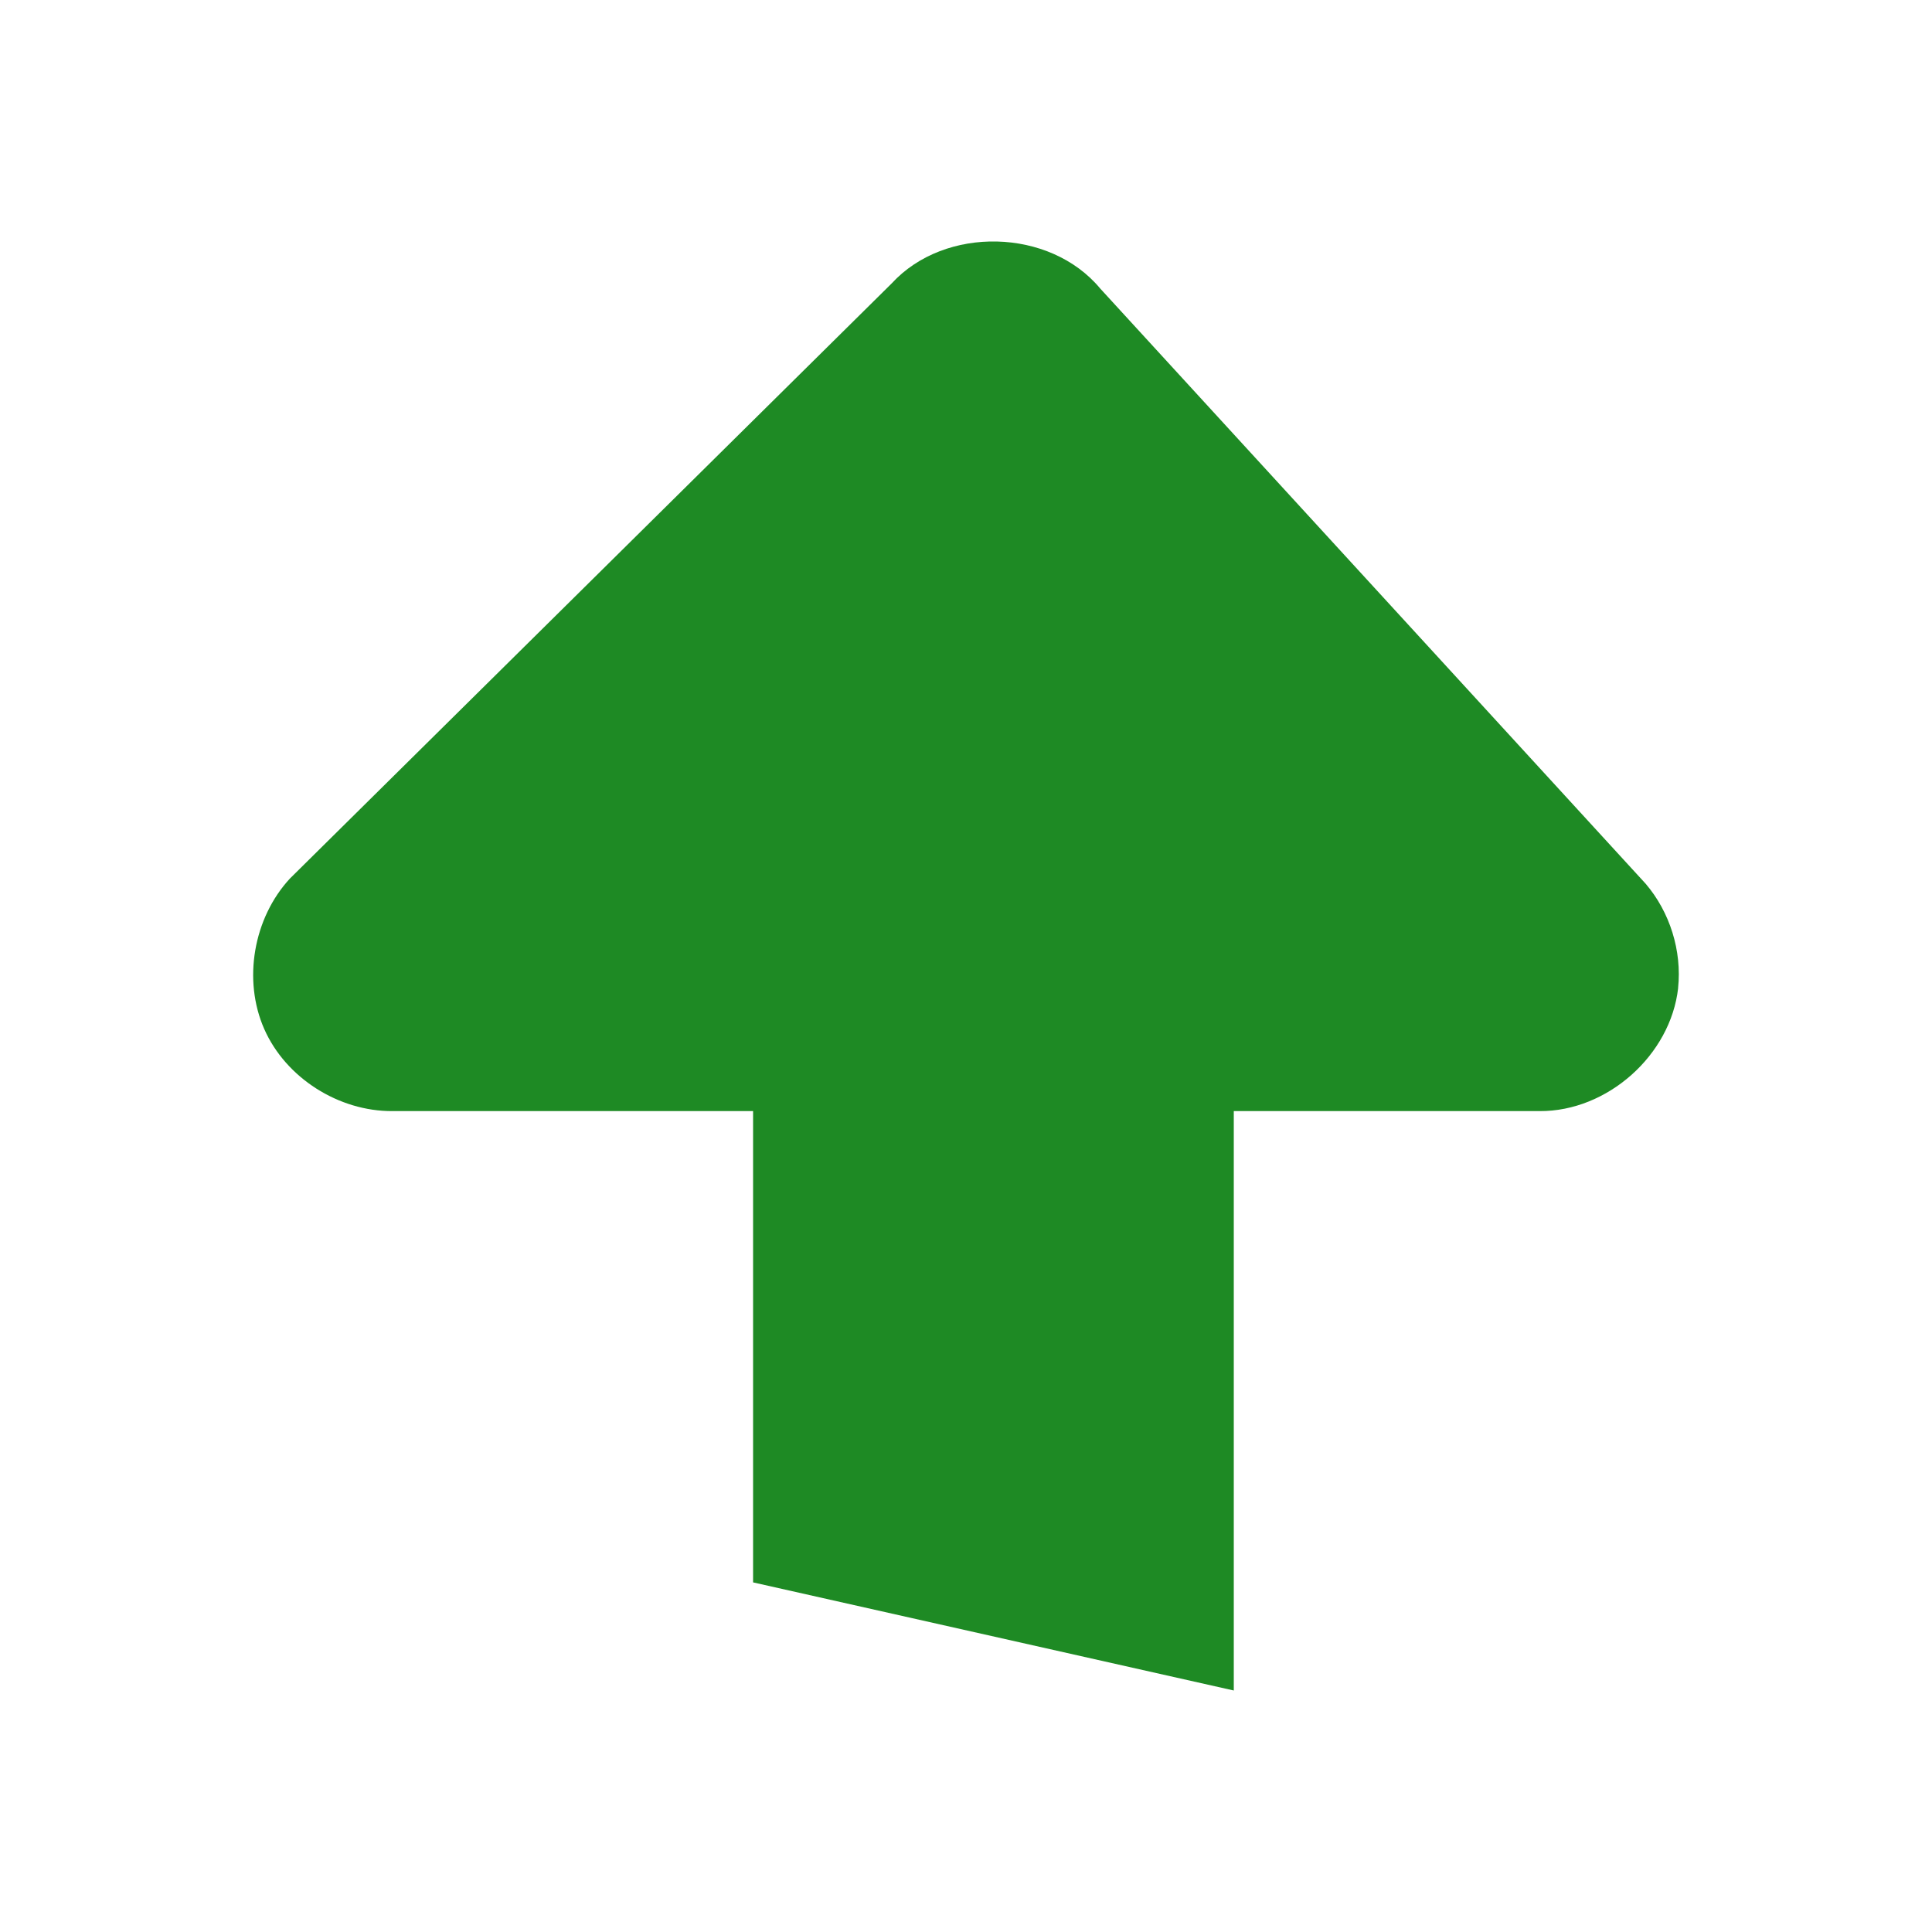
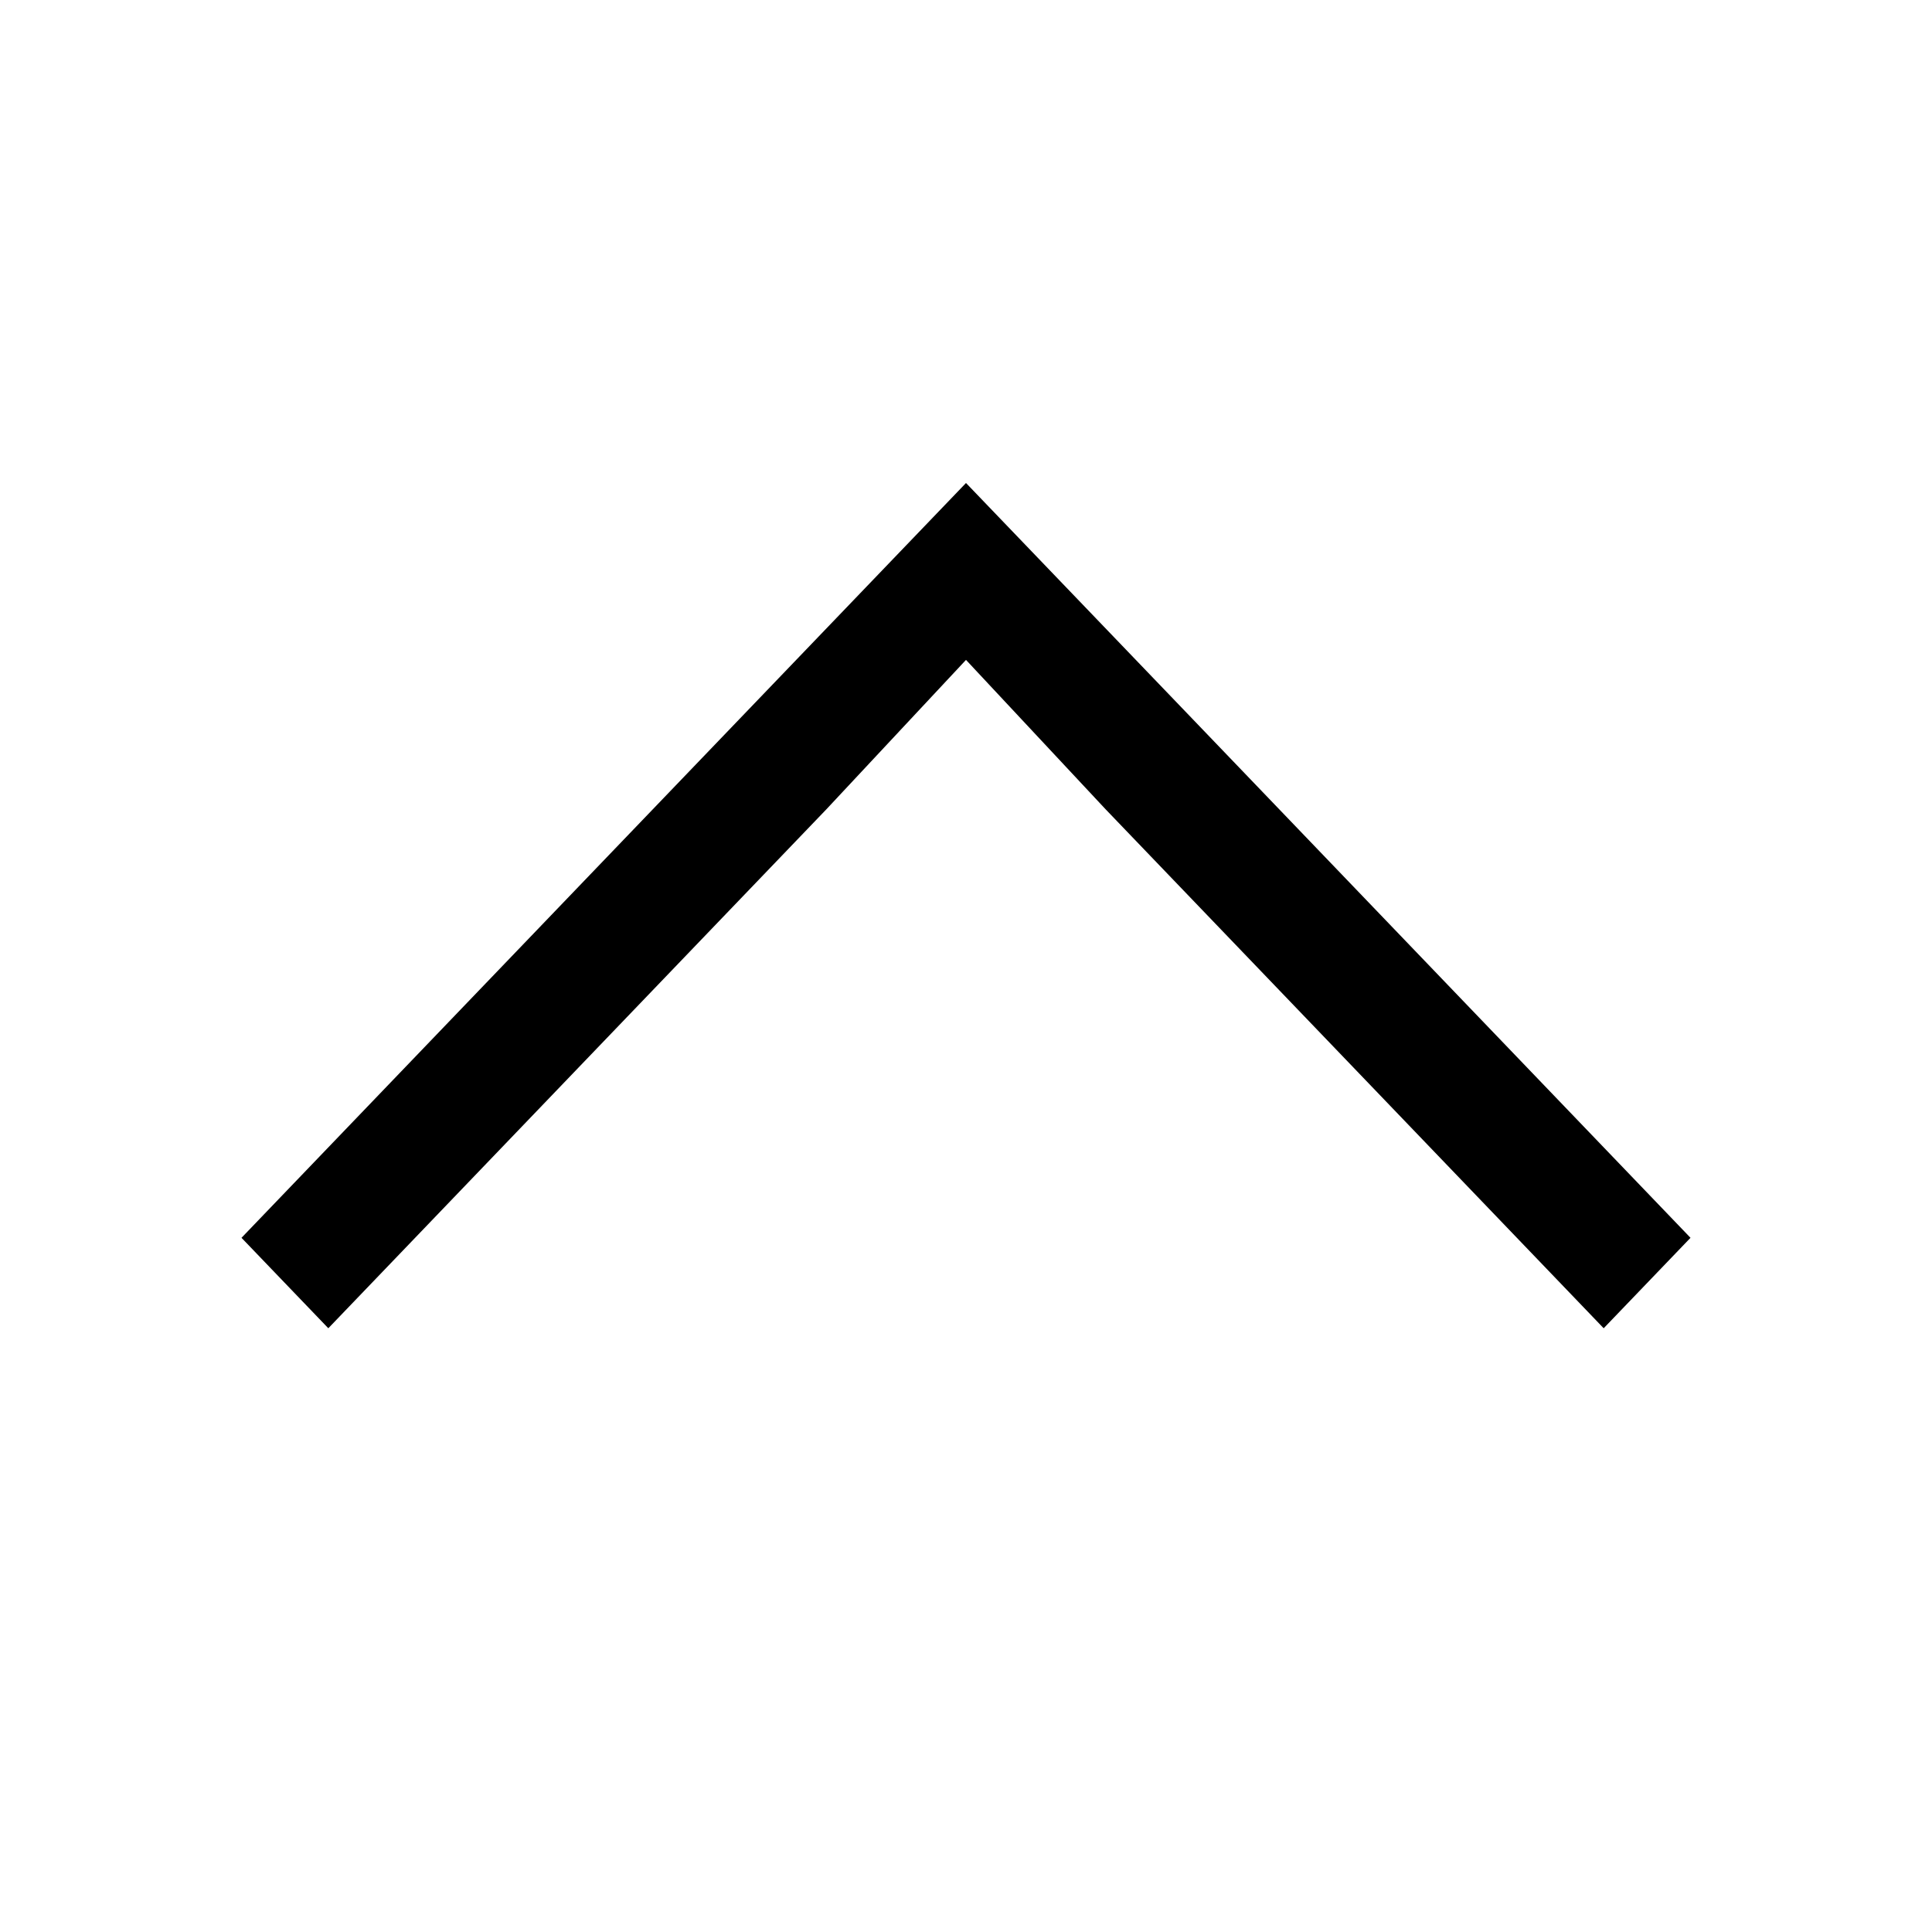
- <svg xmlns="http://www.w3.org/2000/svg" width="48" version="1.0" height="48">
-   <path style="fill:#1e8a24;stroke:none;stroke-width:1.526" id="path3591" d="m 41.693,24.547 c -0.187,1.67 -1.76,3.068 -3.441,3.058 h -7.599 v 14.395 l -11.943,-2.686 v -11.709 h -8.959 c -1.332,0.008 -2.648,-0.82 -3.186,-2.039 -0.538,-1.219 -0.267,-2.76 0.637,-3.738 l 14.951,-14.786 c 1.323,-1.442 3.932,-1.378 5.182,0.127 l 13.55,14.786 c 0.604,0.707 0.903,1.666 0.807,2.591 z " />
+ <svg xmlns="http://www.w3.org/2000/svg" viewBox="0 0 16 16">
+   <defs id="defs1">
+     <style type="text/css" id="current-color-scheme">
+ .ColorScheme-Text {
+ color:#000;
+ }
+ </style>
+   </defs>
+   <path style="fill:currentColor;fill-opacity:1;stroke:none" d="m8 4l-6 6.251.719.749 4.125-4.298 1.156-1.237 1.156 1.237 4.125 4.298.719-.749-4.125-4.298z" class="ColorScheme-Text" />
</svg>
